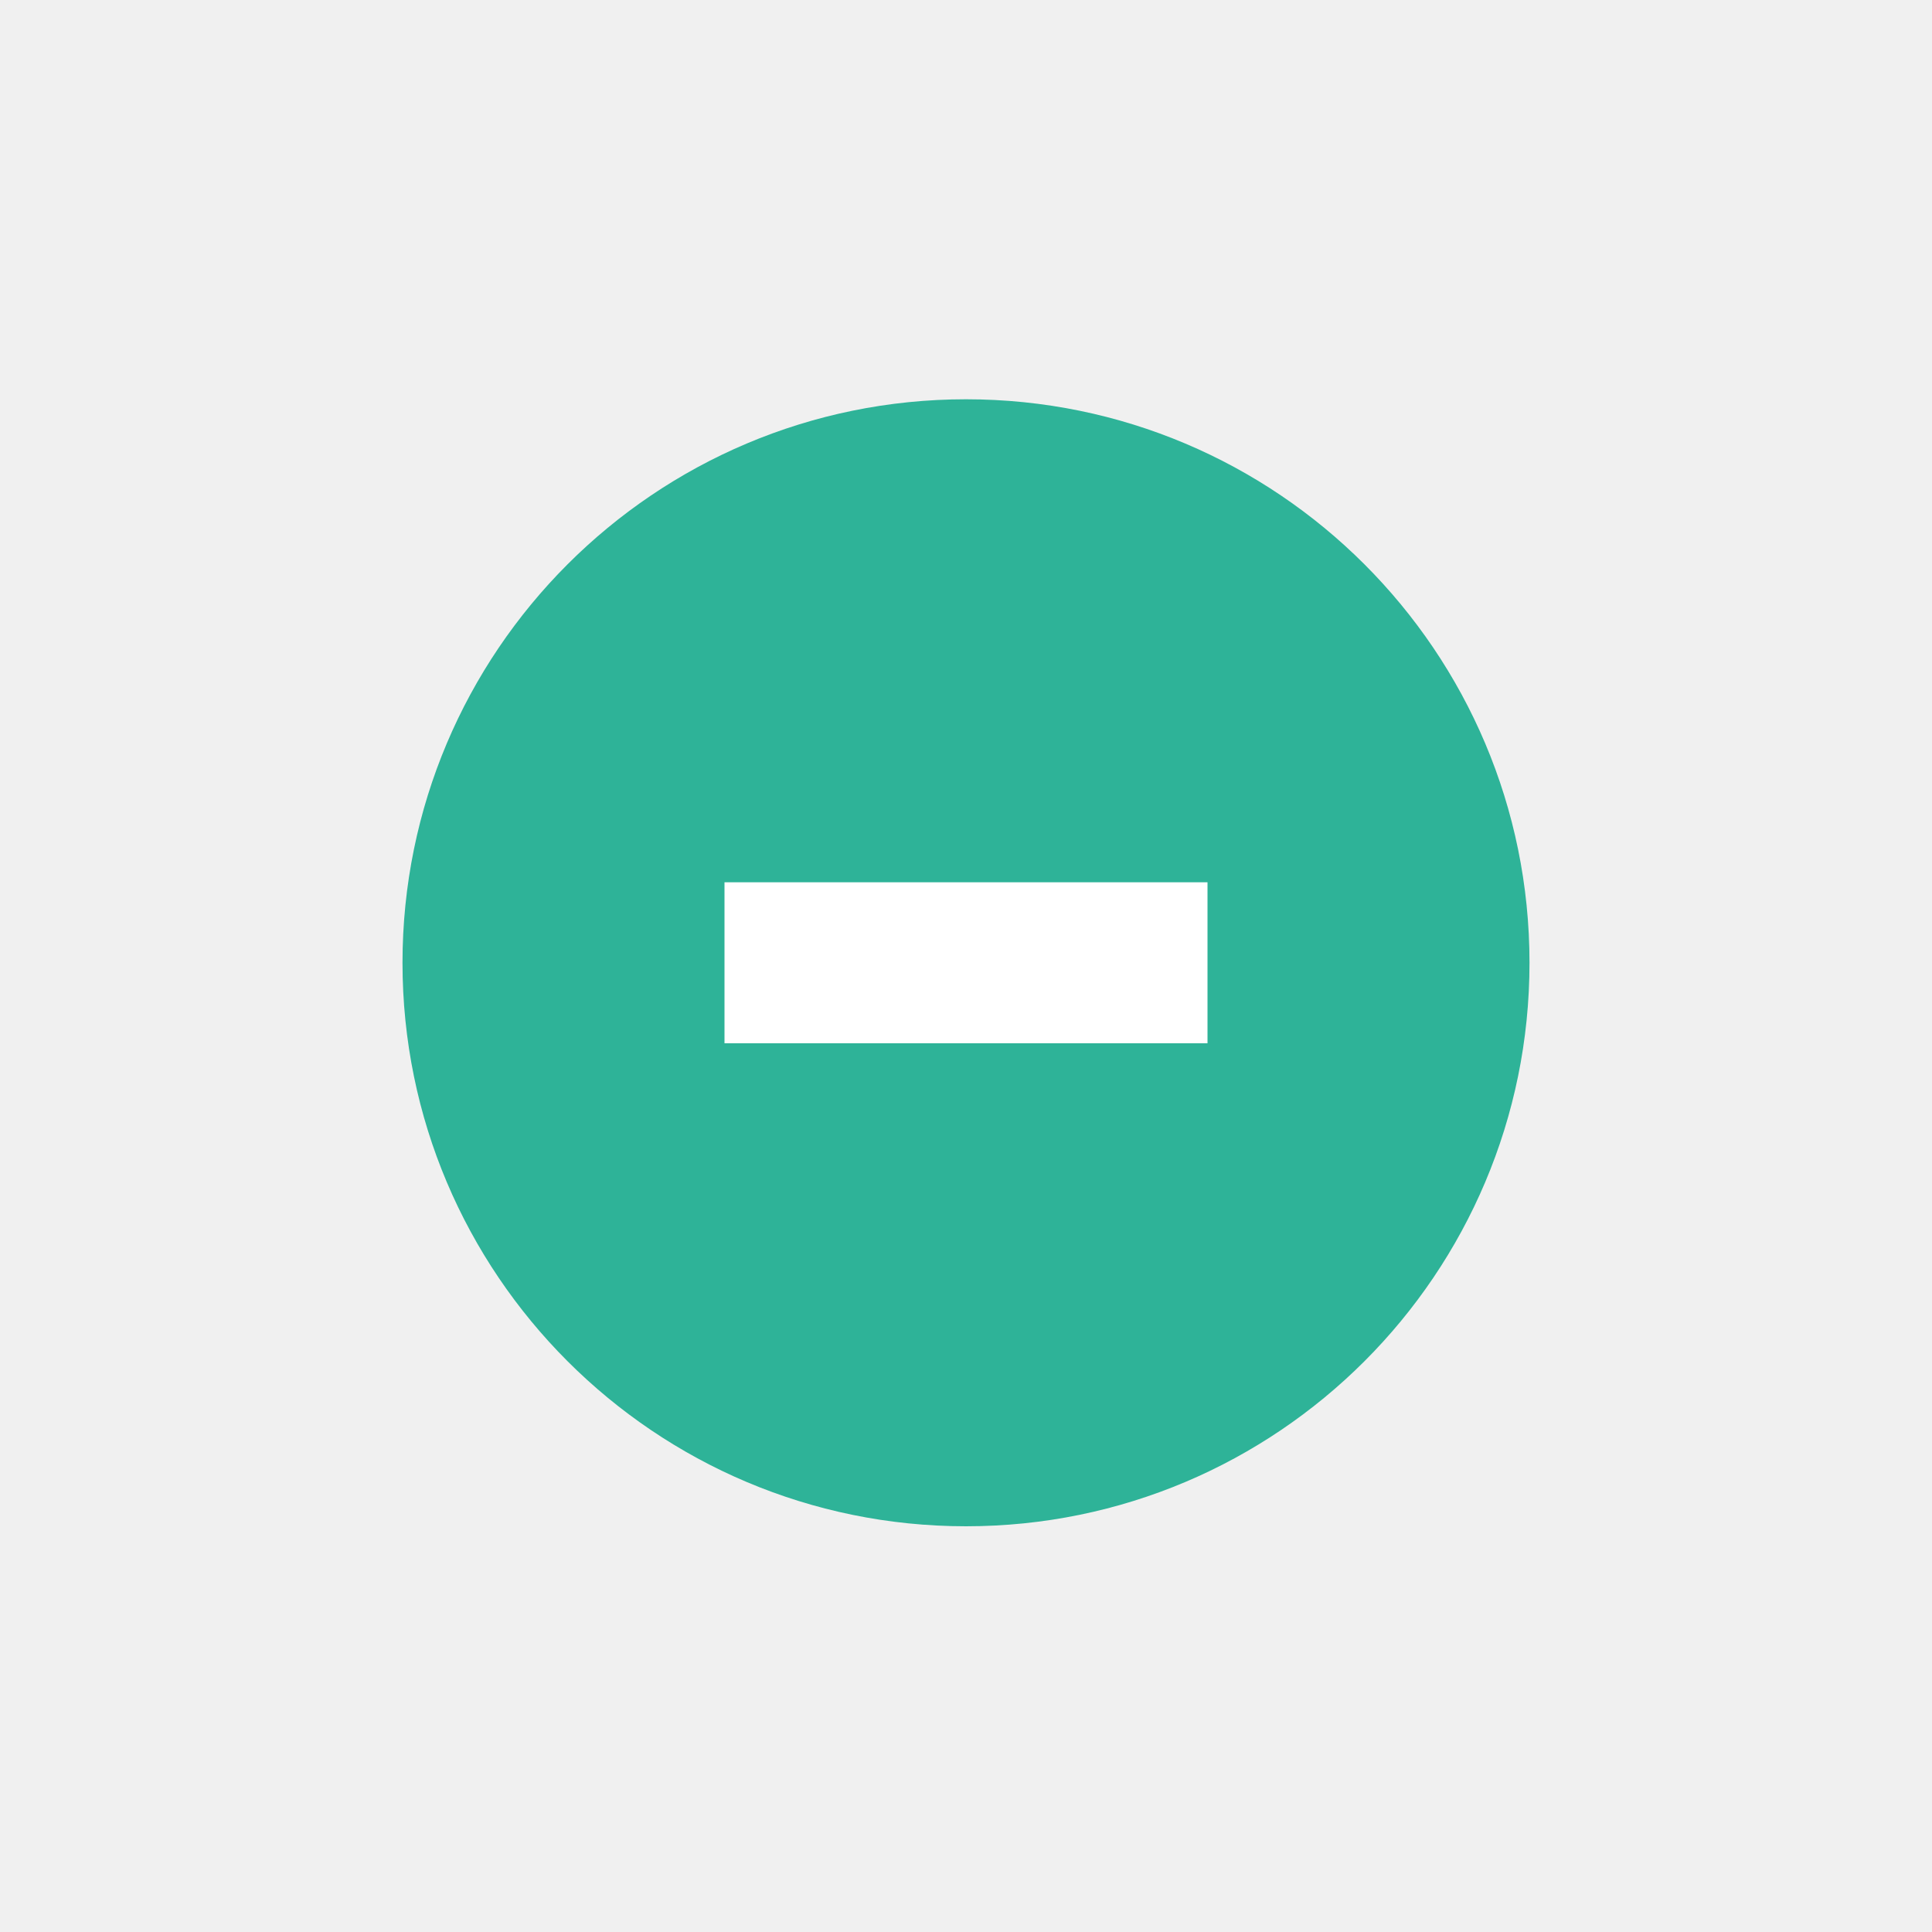
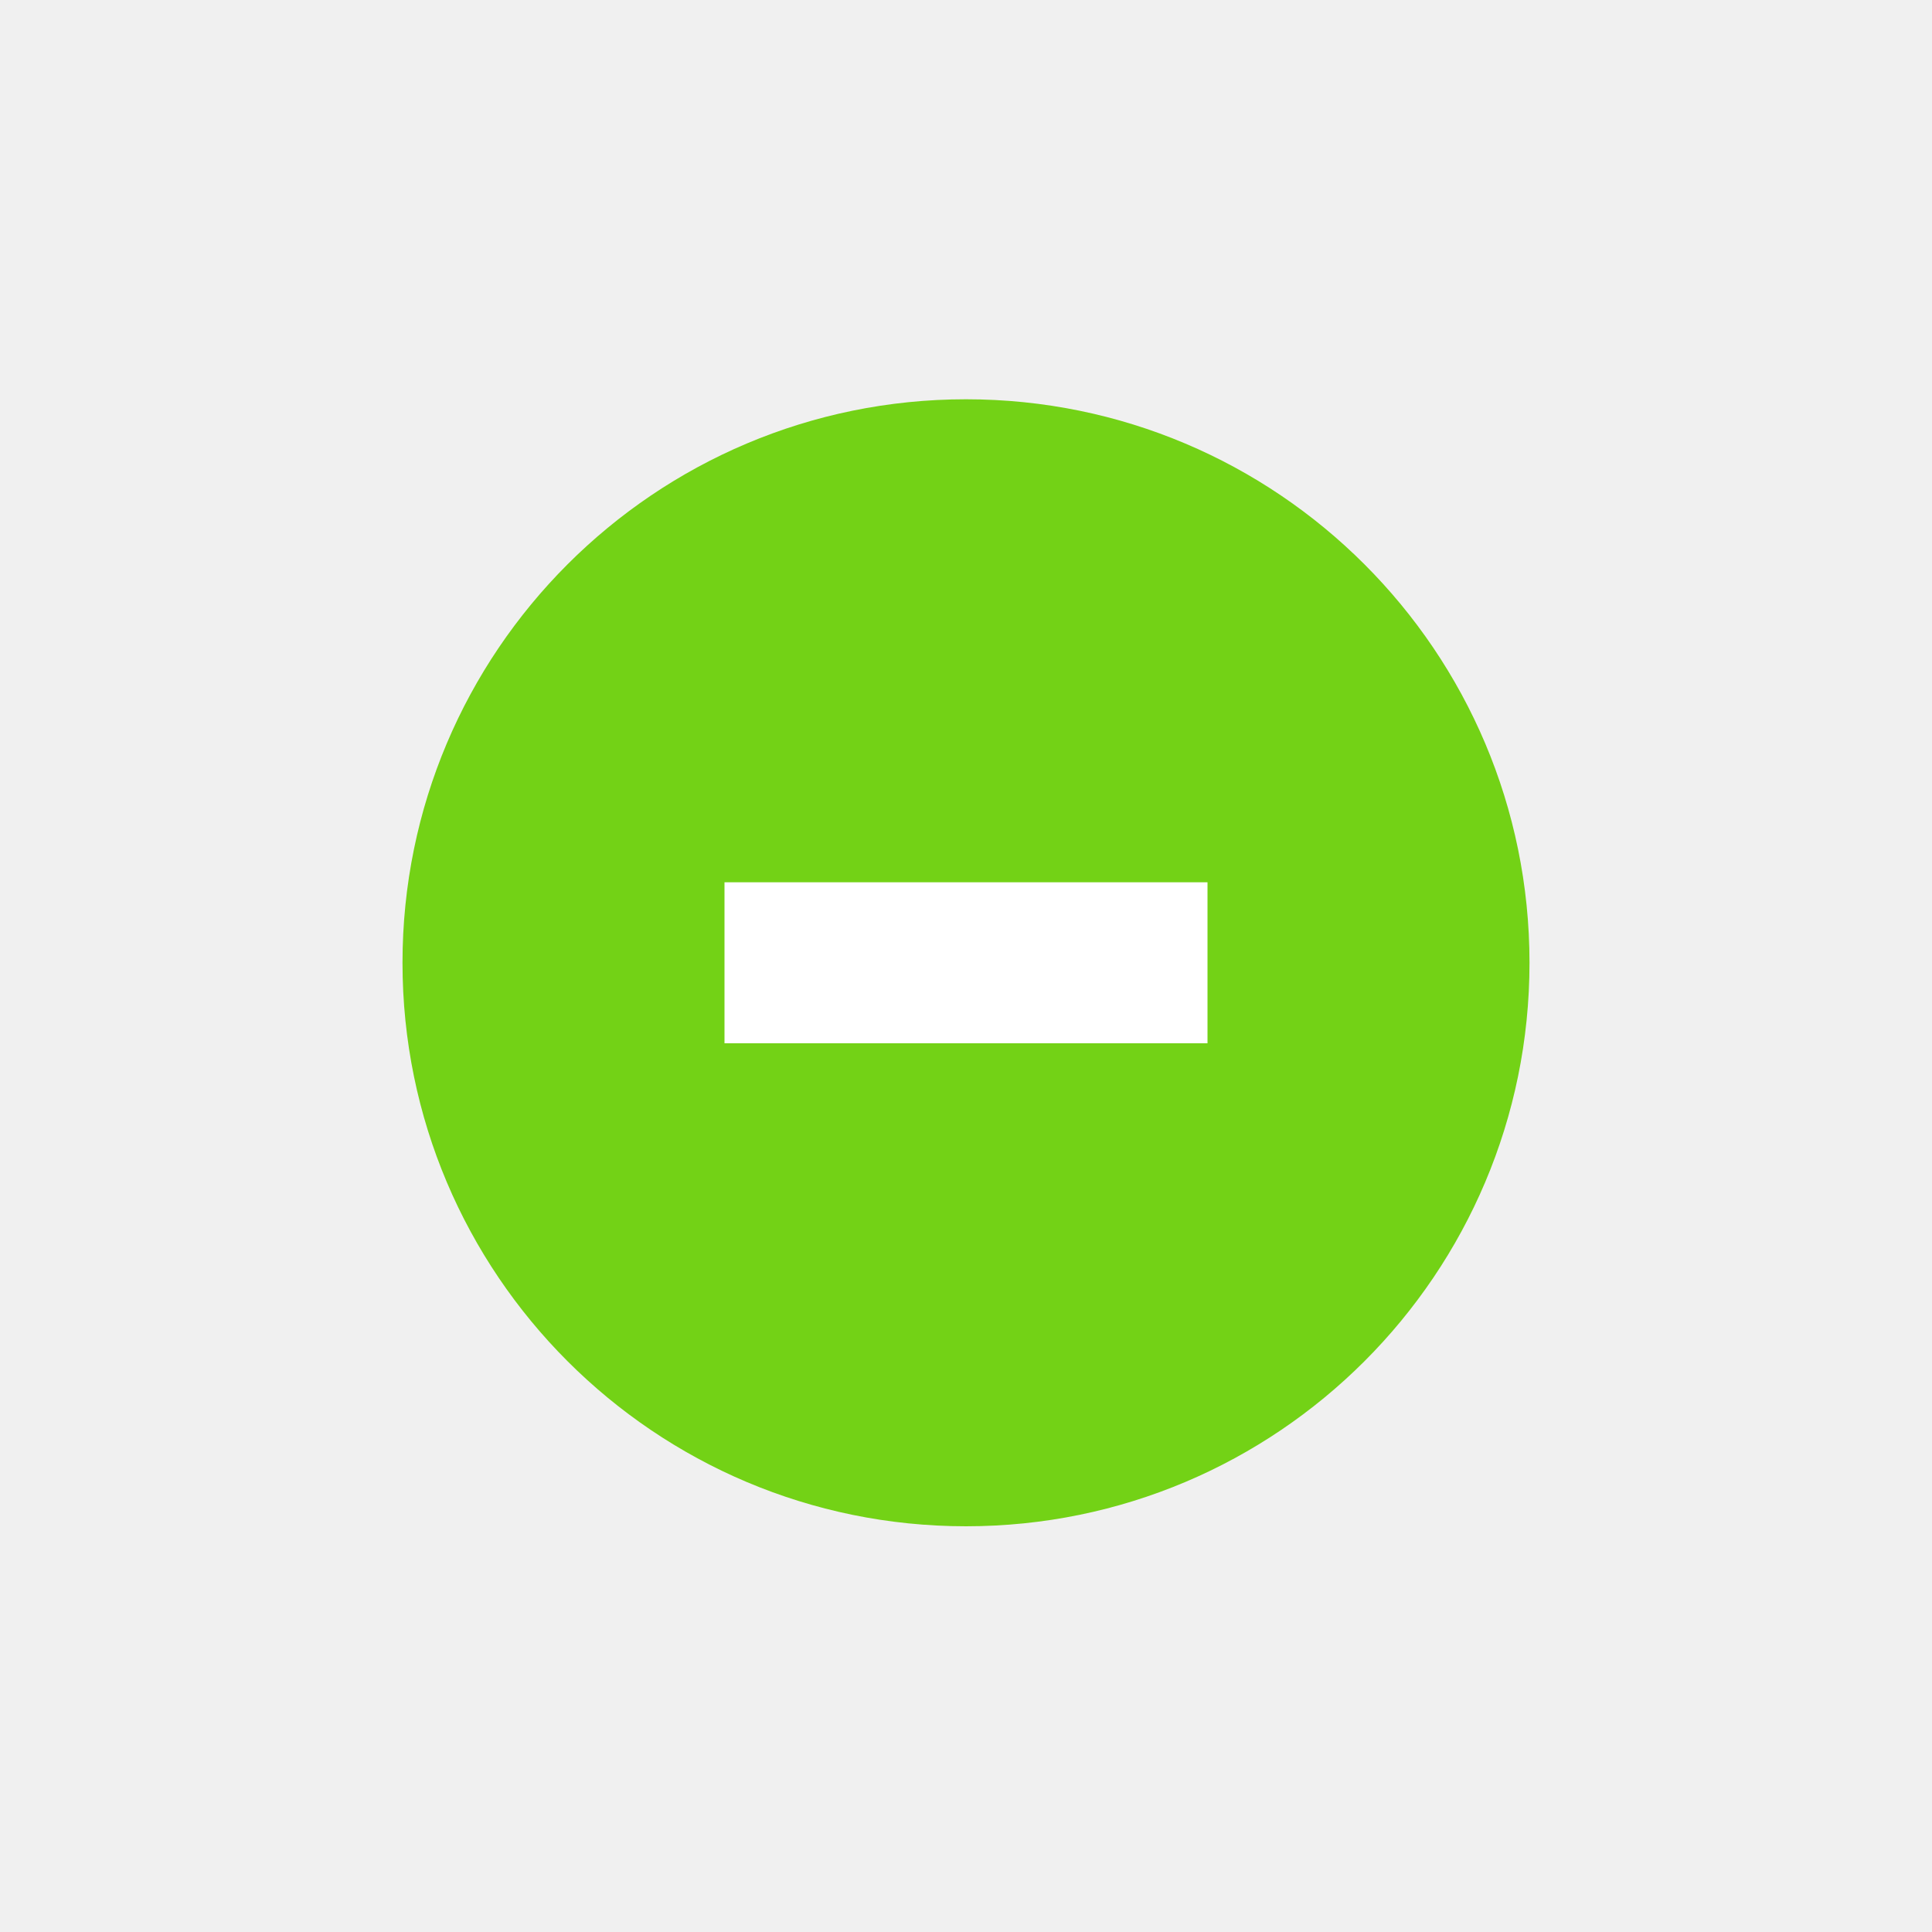
<svg xmlns="http://www.w3.org/2000/svg" width="24" height="24" enable-background="new" version="1.1">
  <g transform="translate(0 -1028.4)">
    <g id="titlebutton-min-active-dark" transform="translate(-379 1218)">
      <g transform="translate(-882 -432.64)">
        <g transform="translate(-161)">
          <g transform="translate(58)">
-             <circle cx="1376" cy="255" r="7" fill="#2eb398" />
+             <circle cx="1376" cy="255" r="7" fill="#73d216" />
          </g>
        </g>
        <g transform="translate(1265,247)" fill="#c0e3ff">
          <g transform="translate(-81 -967)" fill="#c0e3ff">
            <path d="m86 974v2h6v-2z" color="#000000" enable-background="accumulate" fill="#fff" style="block-progression:tb;text-decoration-line:none;text-indent:0;text-transform:none" />
          </g>
        </g>
      </g>
      <rect x="383" y="-185.64" width="16" height="16" fill="none" />
    </g>
  </g>
</svg>
